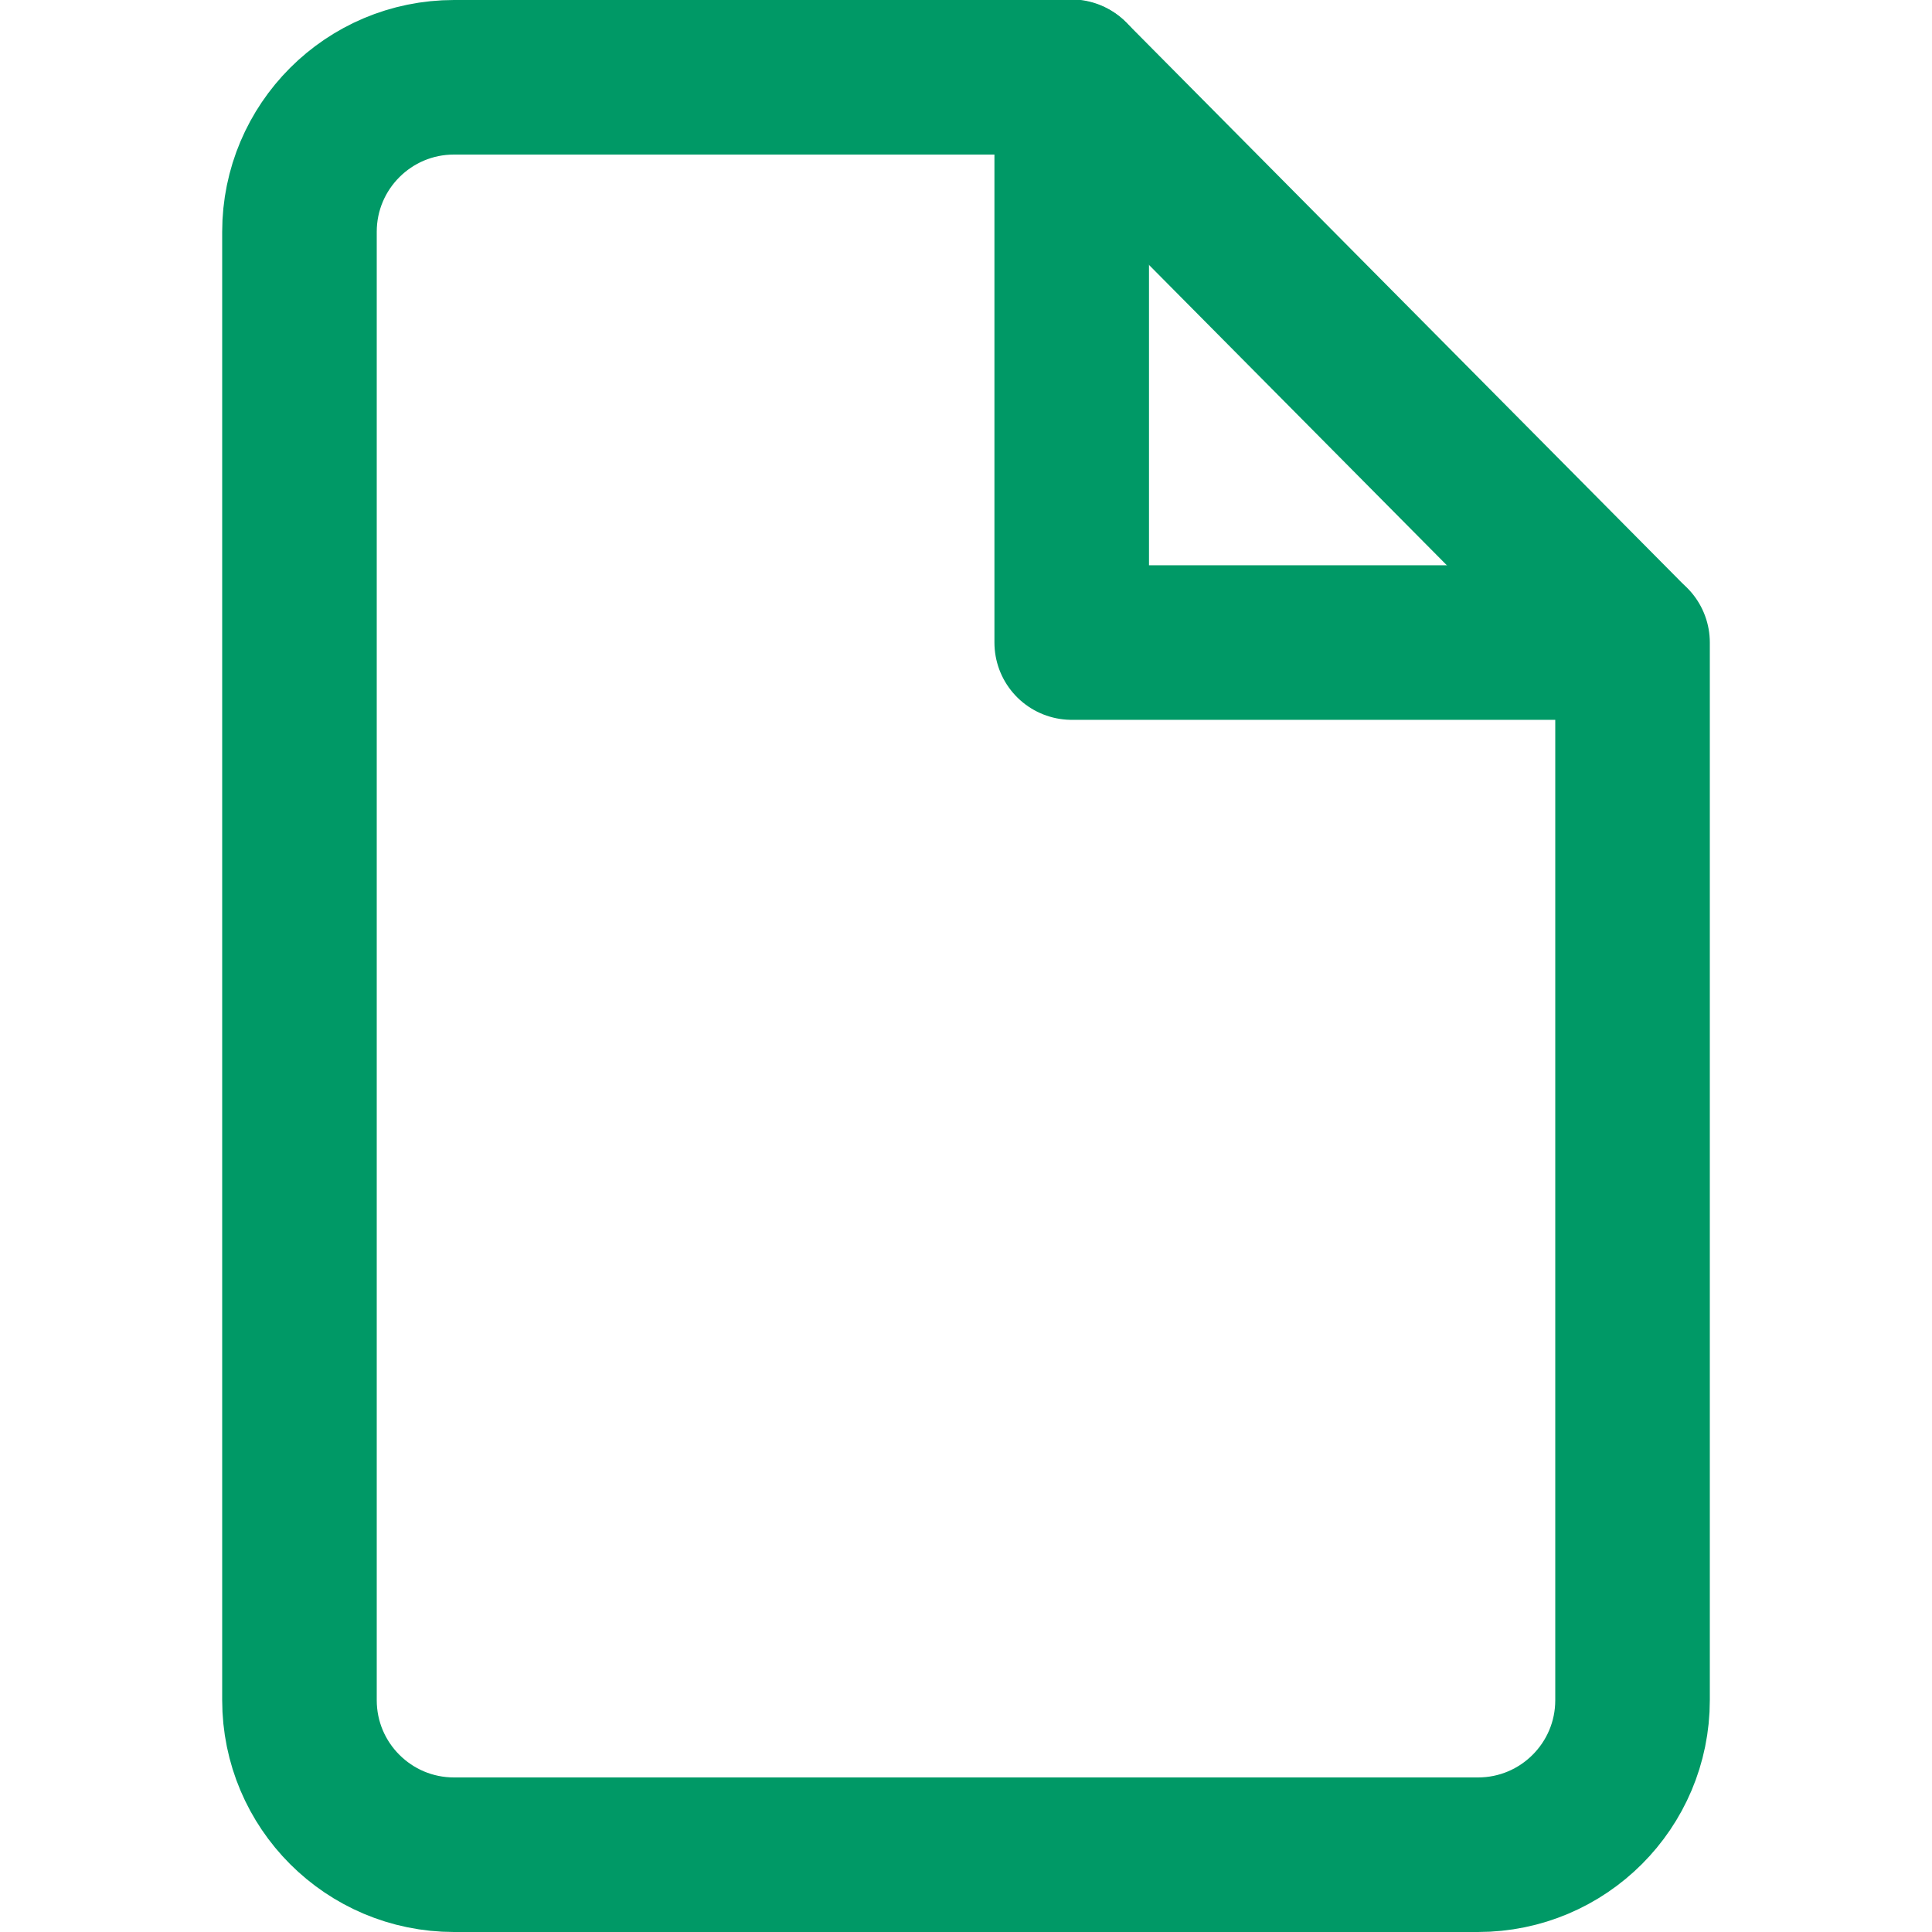
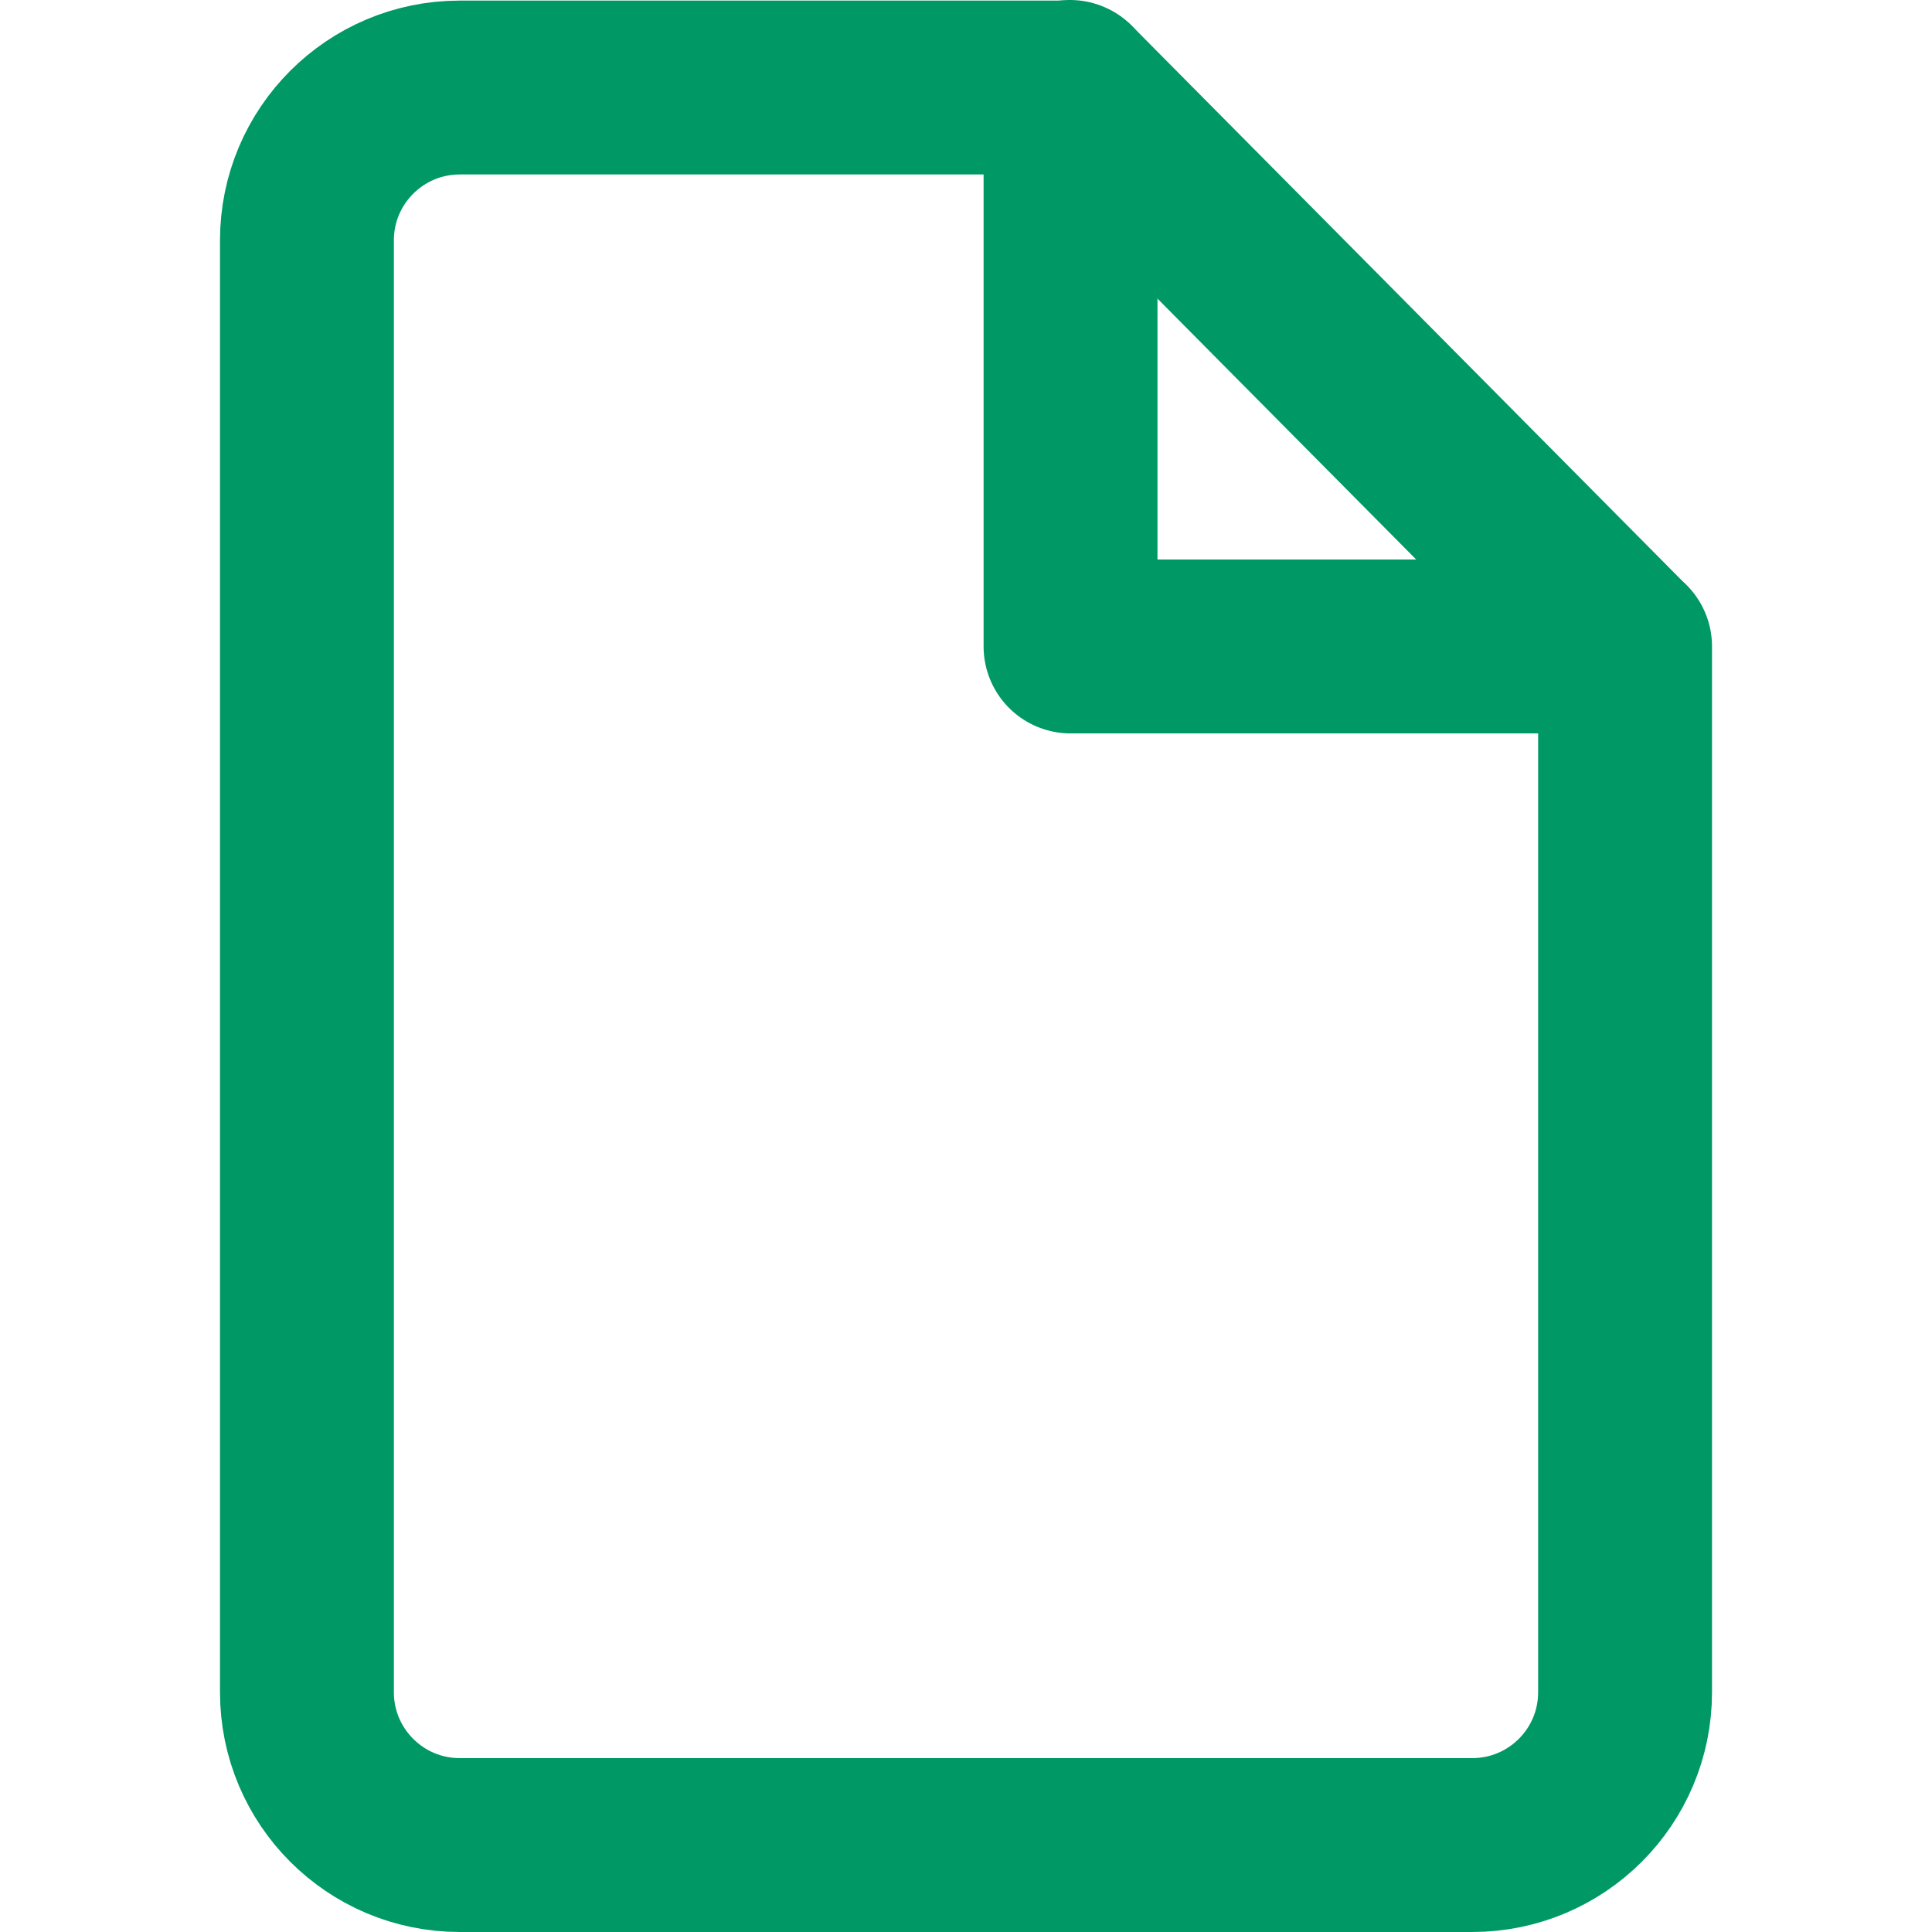
- <svg xmlns="http://www.w3.org/2000/svg" width="400" height="400" viewBox="0 0 400 400" stroke="#009966" stroke-width="32px" stroke-linecap="round" stroke-linejoin="round" fill="none">
-   <path d="M 94 16 L 221.887 16 L 221.887 133.033 L 338 133.033 L 338 352 C 338 369.673 323.673 384 306 384 L 94 384 C 76.327 384 62 369.673 62 352 L 62 48 C 62 30.327 76.327 16 94 16 Z" />
-   <path d="M 221.775 15.877 L 336.405 131.473" style="" />
+ <svg xmlns="http://www.w3.org/2000/svg" viewBox="0 0 400 400" stroke="#009966" stroke-width="36px" stroke-linecap="round" stroke-linejoin="round" fill="none">
+   <path d="M 95.188 18.122 L 221.642 18.122 L 221.642 133.844 L 336.455 133.844 L 336.455 350.358 C 336.455 367.833 322.288 382 304.813 382 L 95.188 382 C 77.713 382 63.546 367.833 63.546 350.358 L 63.546 49.763 C 63.546 32.288 77.713 18.122 95.188 18.122 Z" />
+   <path d="M 221.532 18 L 334.878 132.301" style="" />
</svg>
